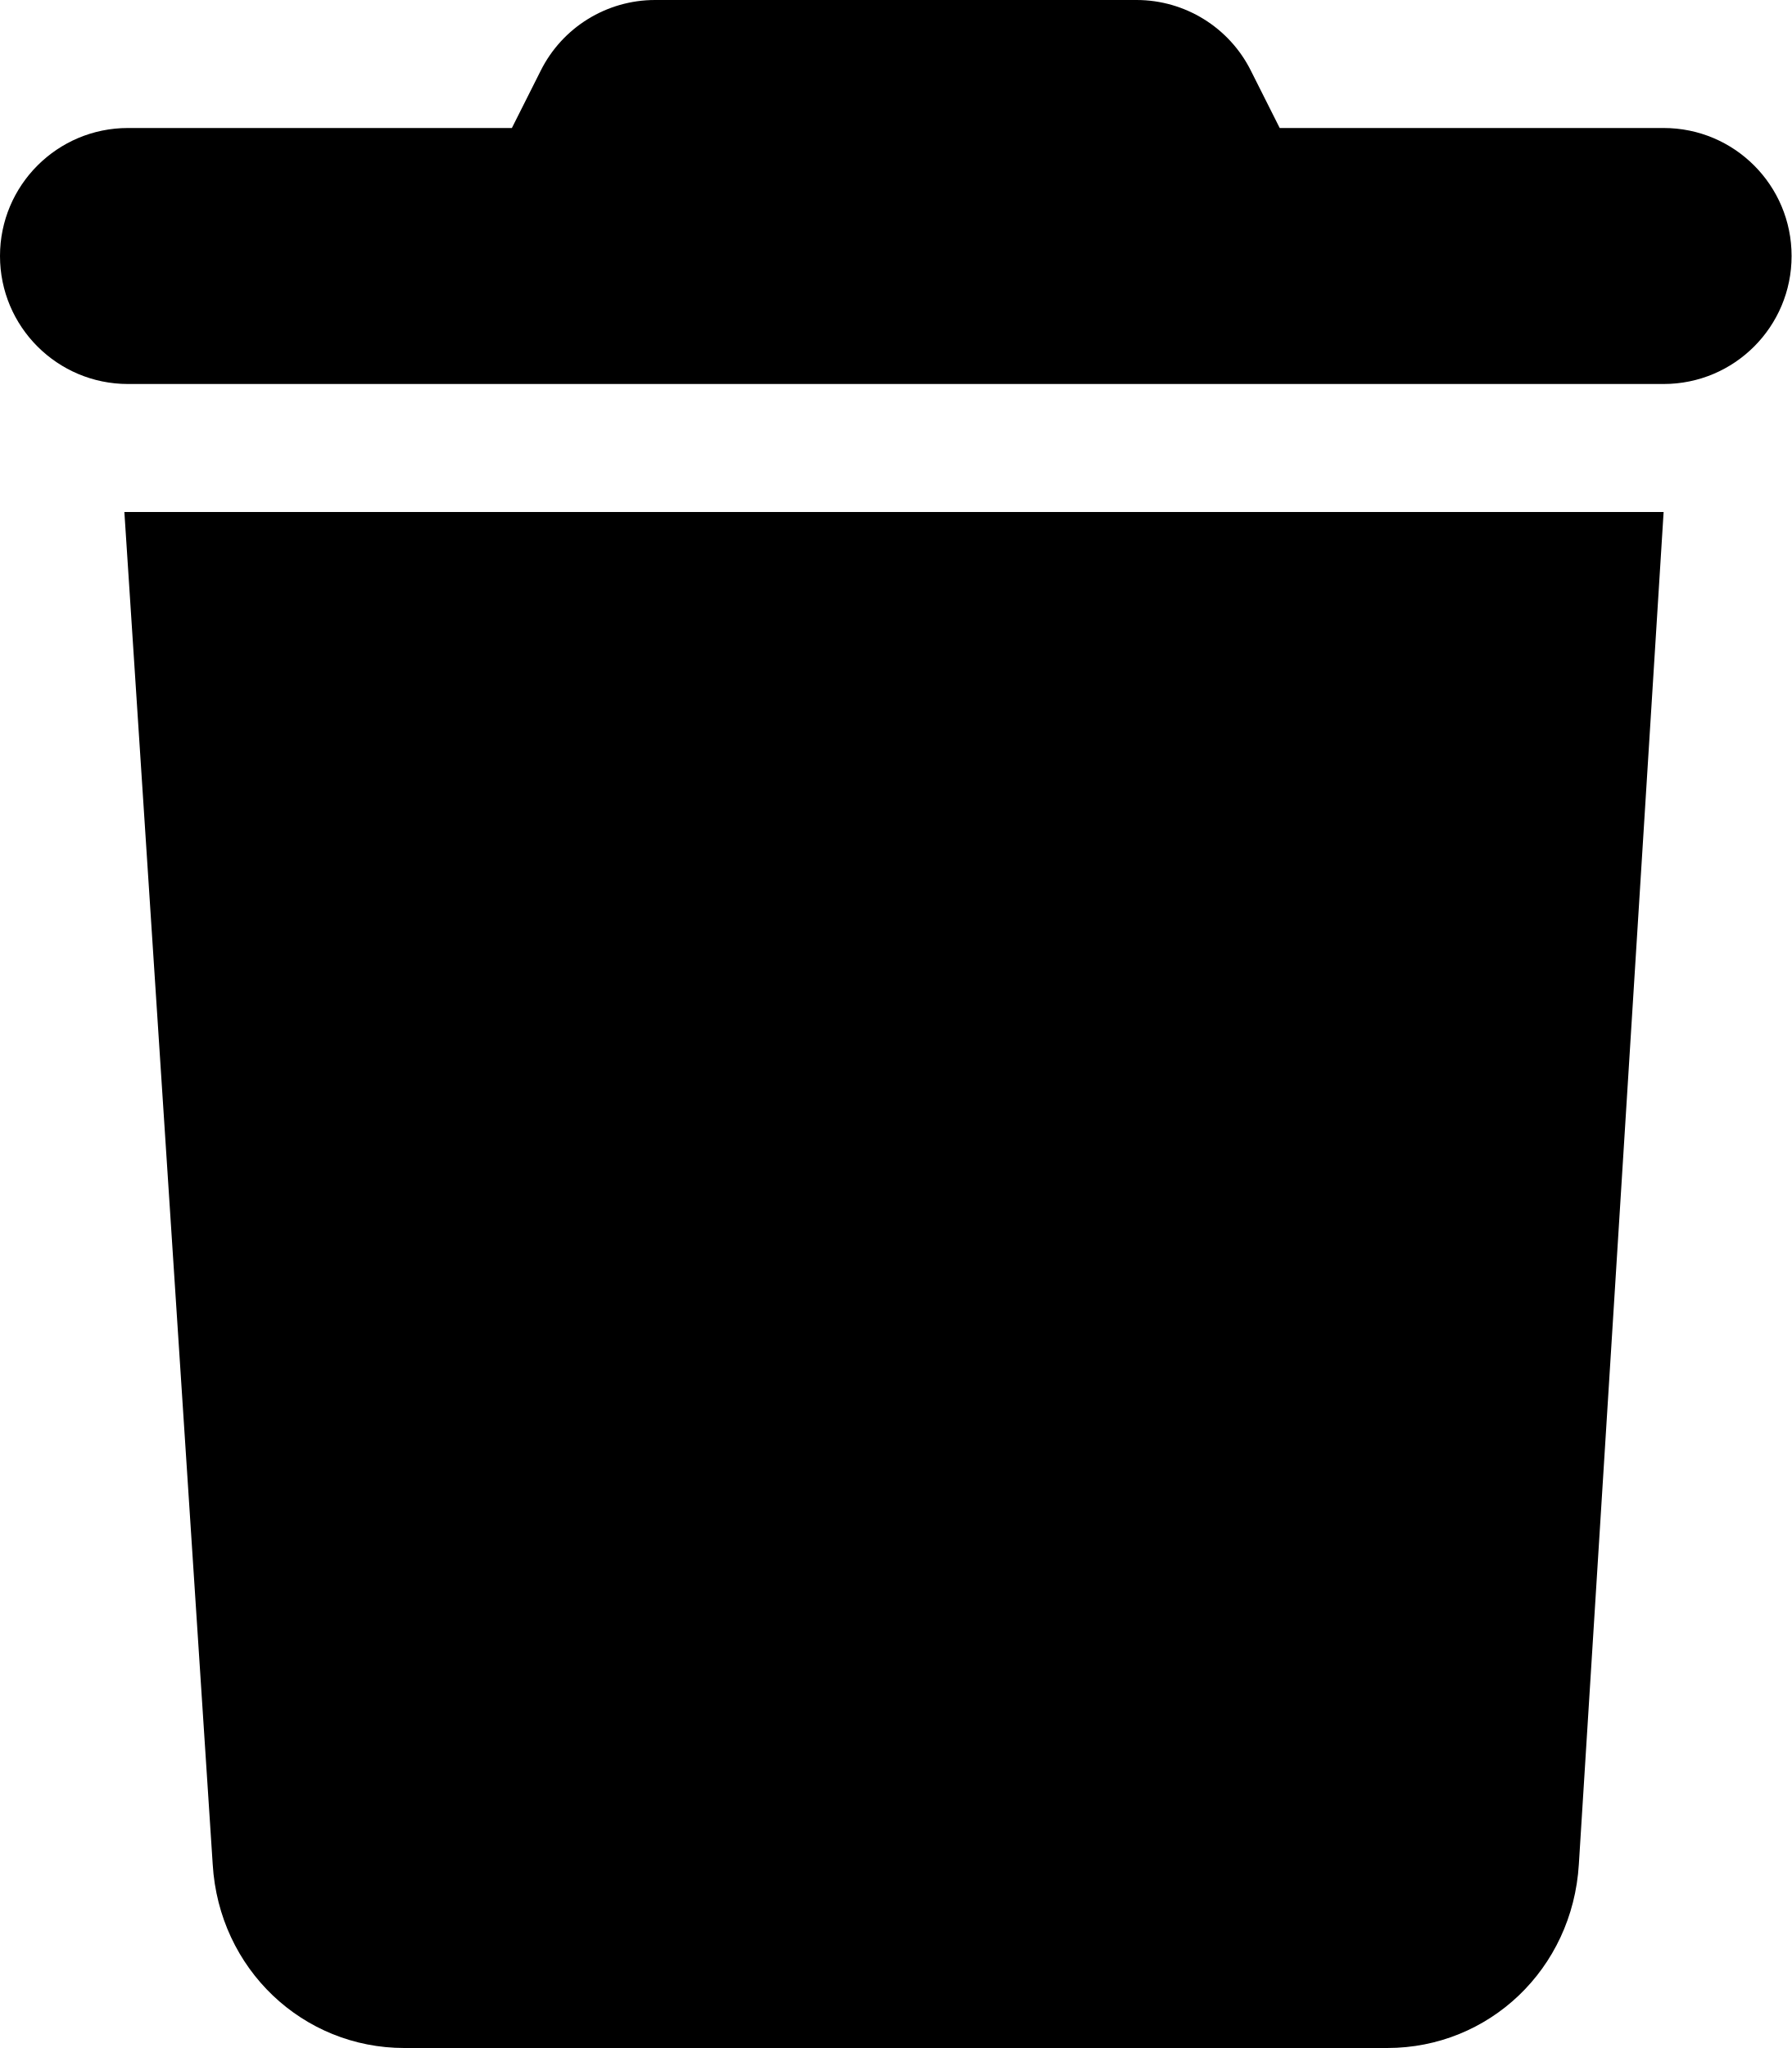
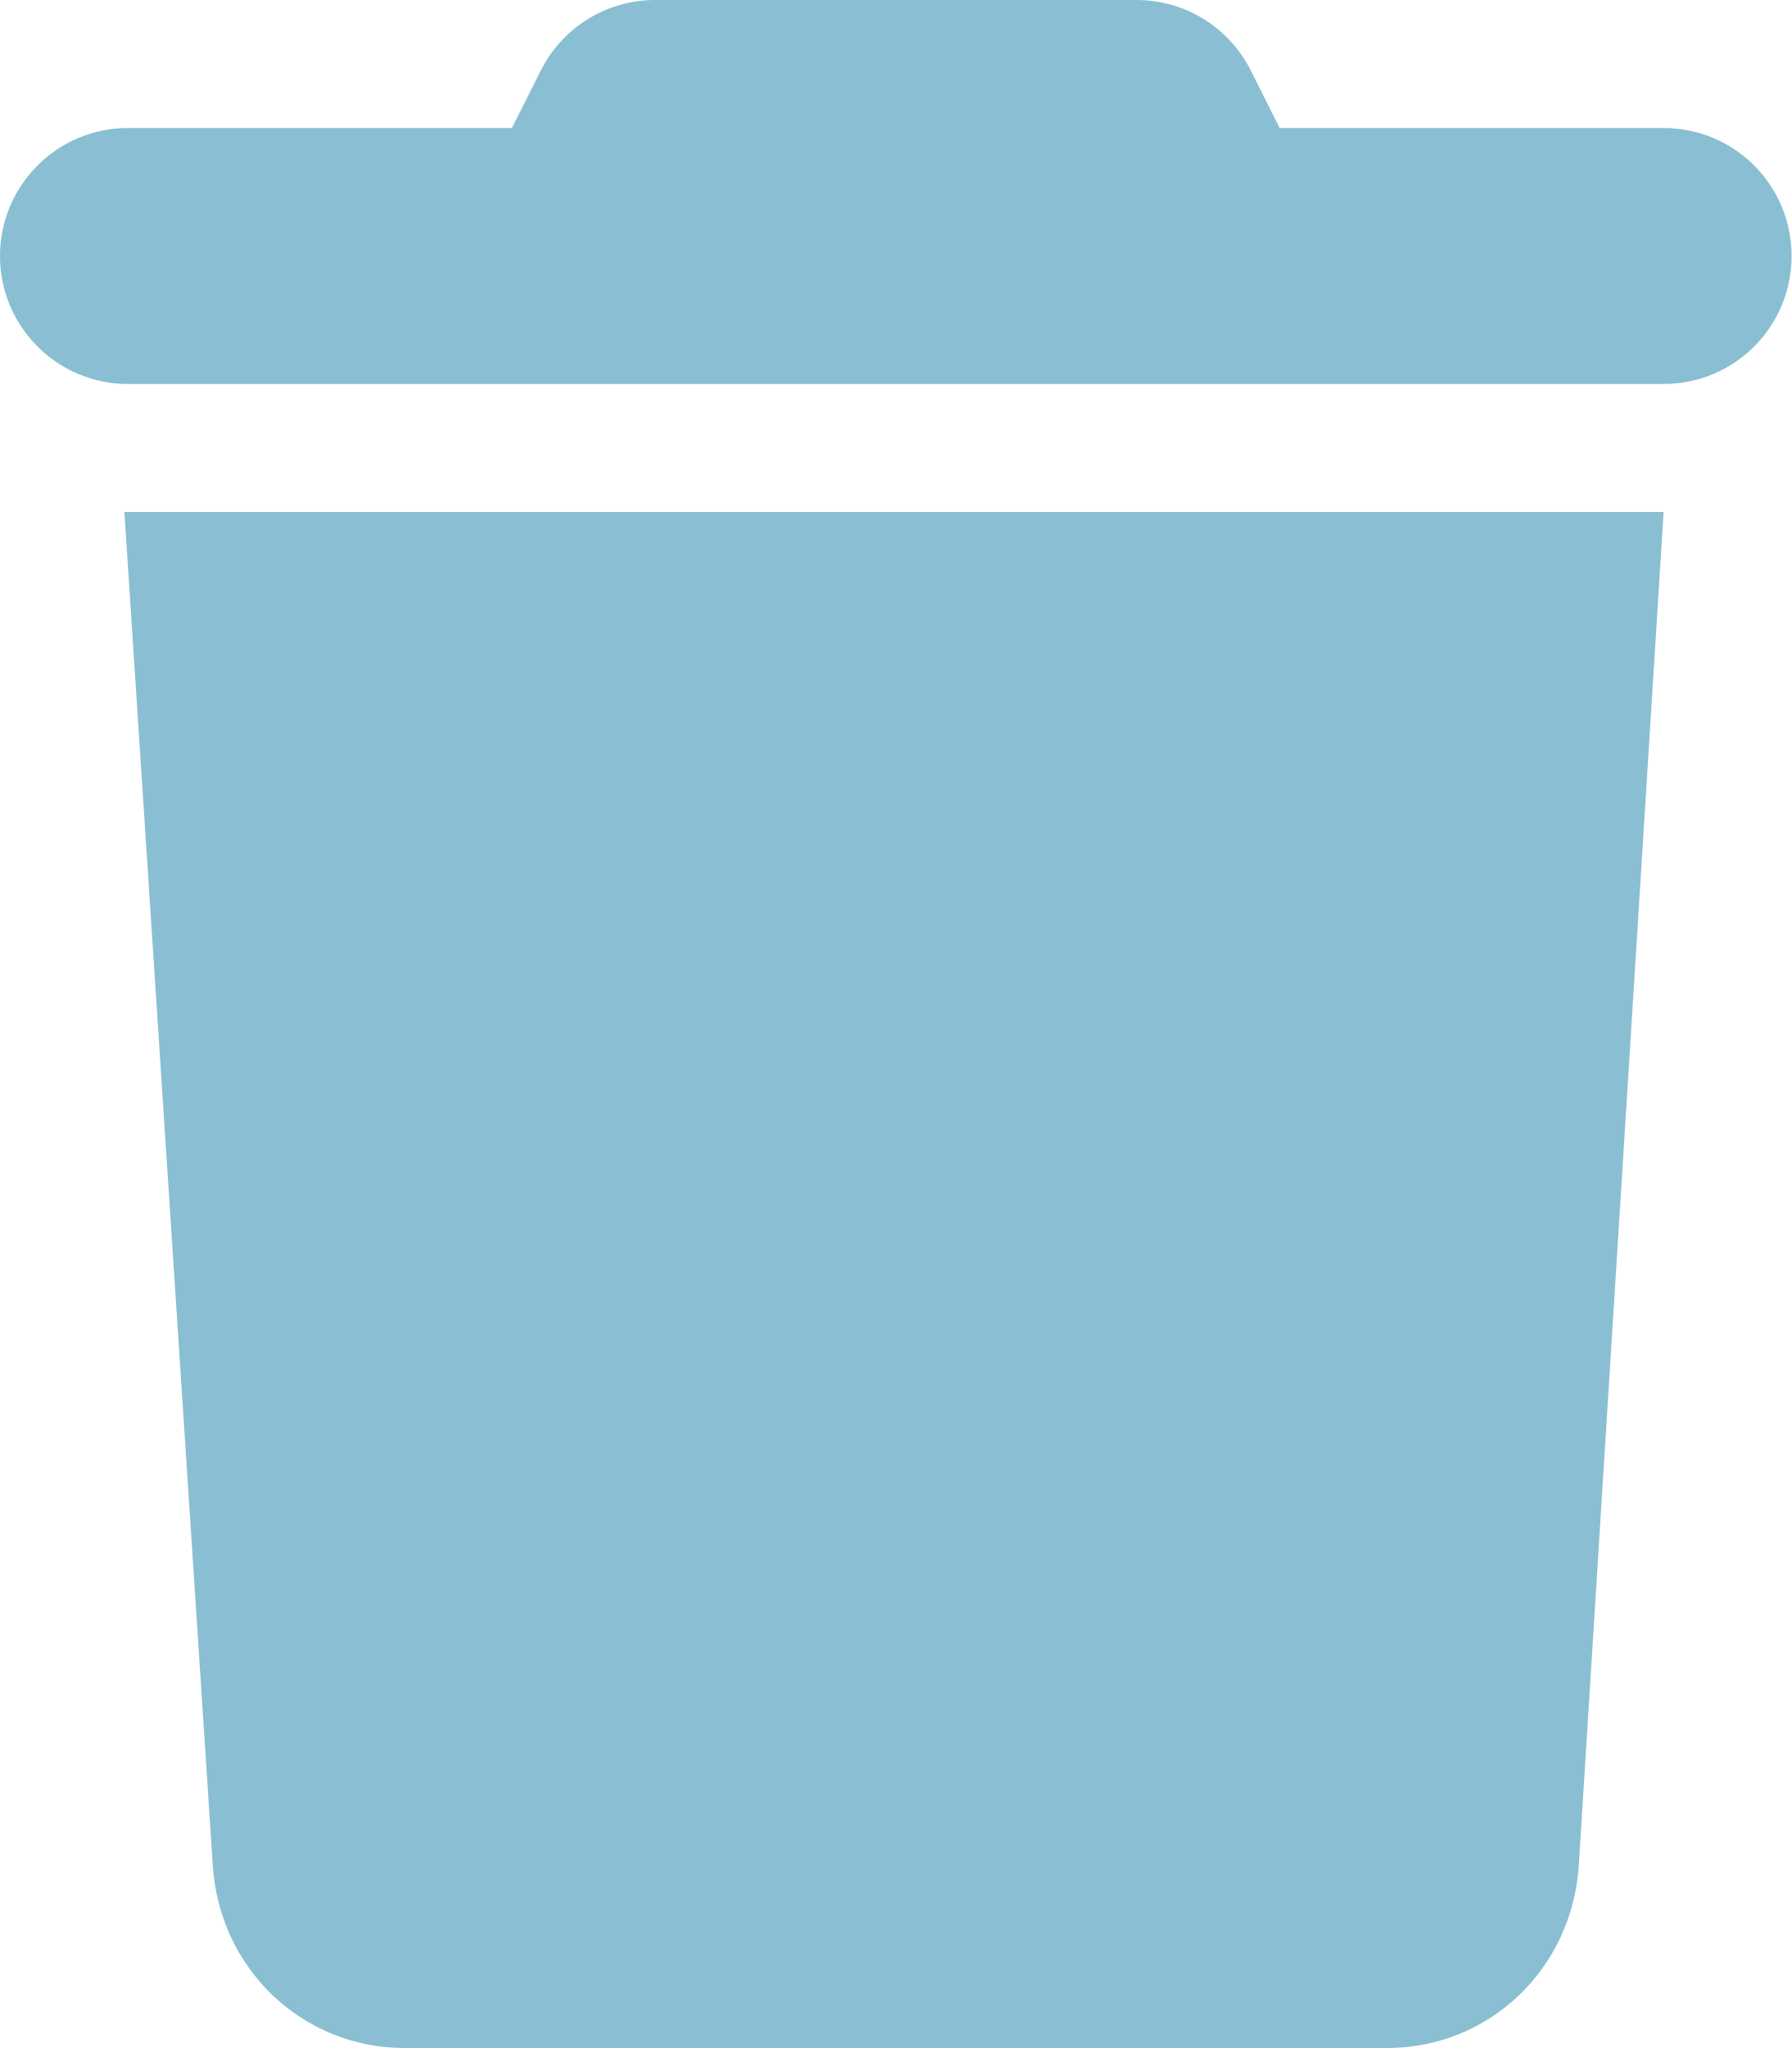
- <svg xmlns="http://www.w3.org/2000/svg" viewBox="0 0 448 512" width="1rem">
+ <svg xmlns="http://www.w3.org/2000/svg" viewBox="0 0 448 512" width="1rem" fill="#8abed3">
  <path d="M135.2 17.69C140.6 6.848 151.7 0 163.8 0H284.2C296.3 0 307.4 6.848 312.8 17.69L320 32H416C433.7 32 448 46.33 448 64C448 81.67 433.7 96 416 96H32C14.33 96 0 81.67 0 64C0 46.33 14.33 32 32 32H128L135.2 17.69zM394.8 466.1C393.2 492.3 372.3 512 346.9 512H101.1C75.75 512 54.77 492.3 53.19 466.1L31.1 128H416L394.8 466.1z" />
</svg>
